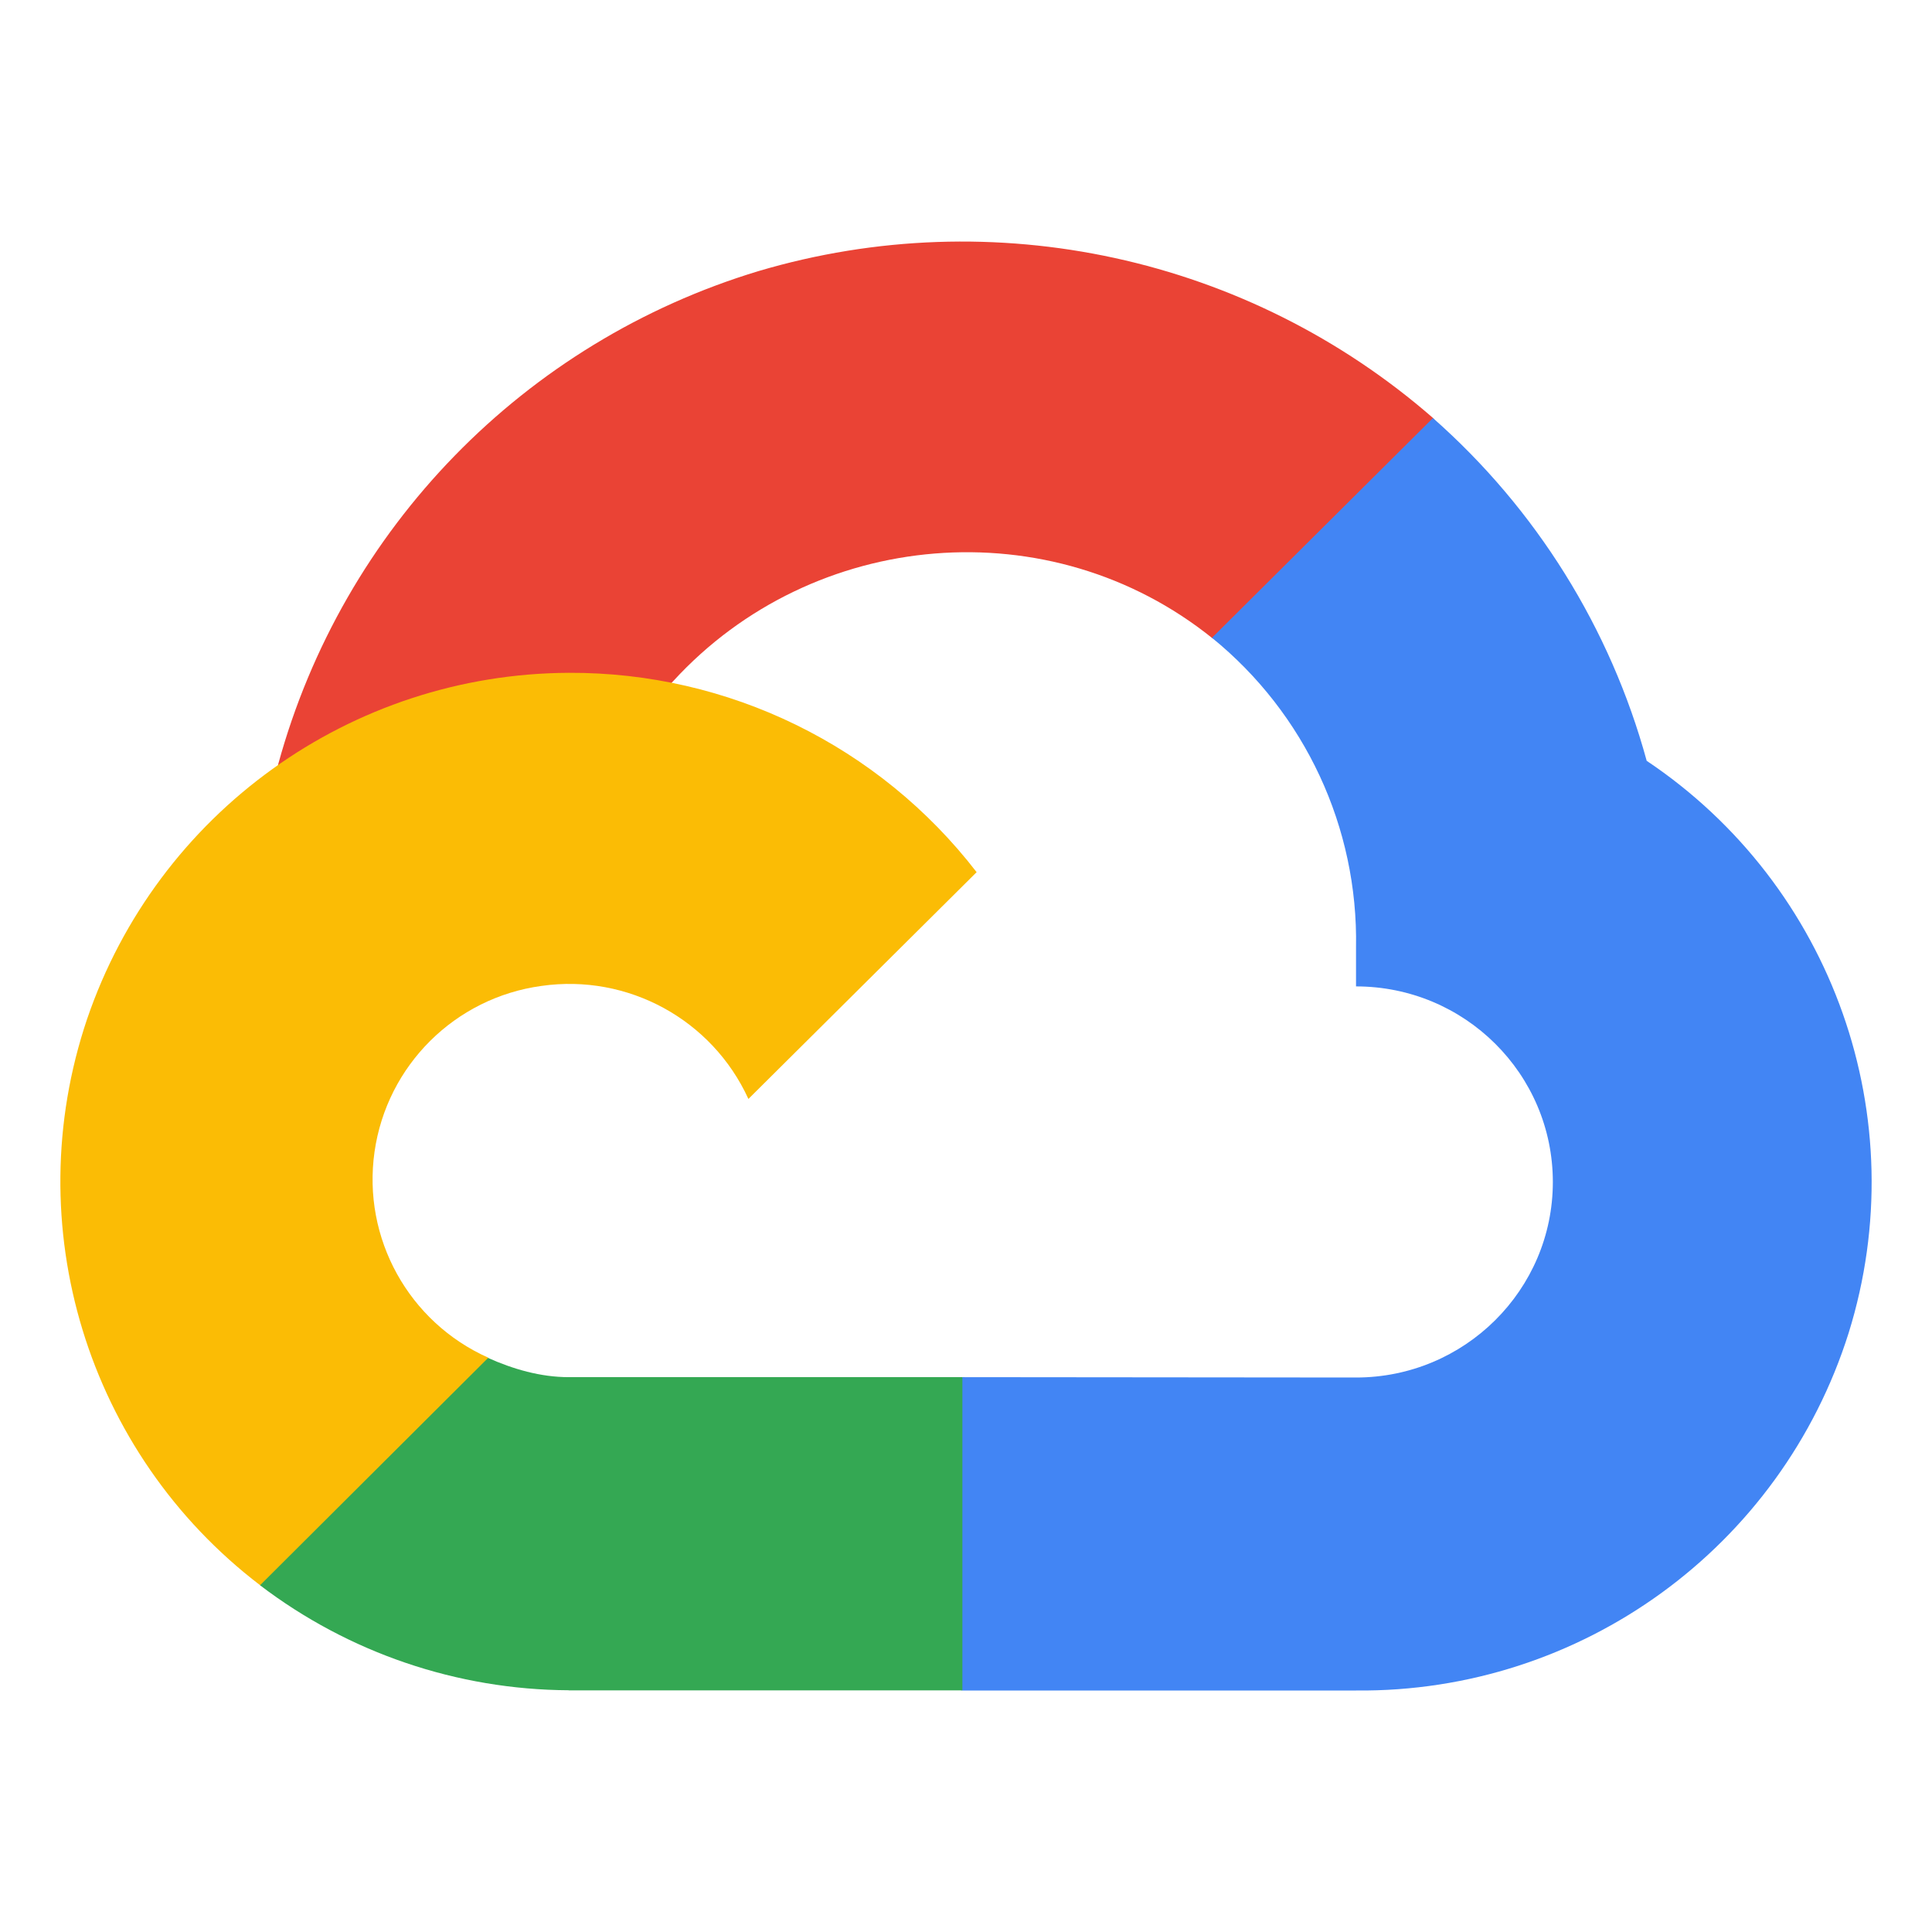
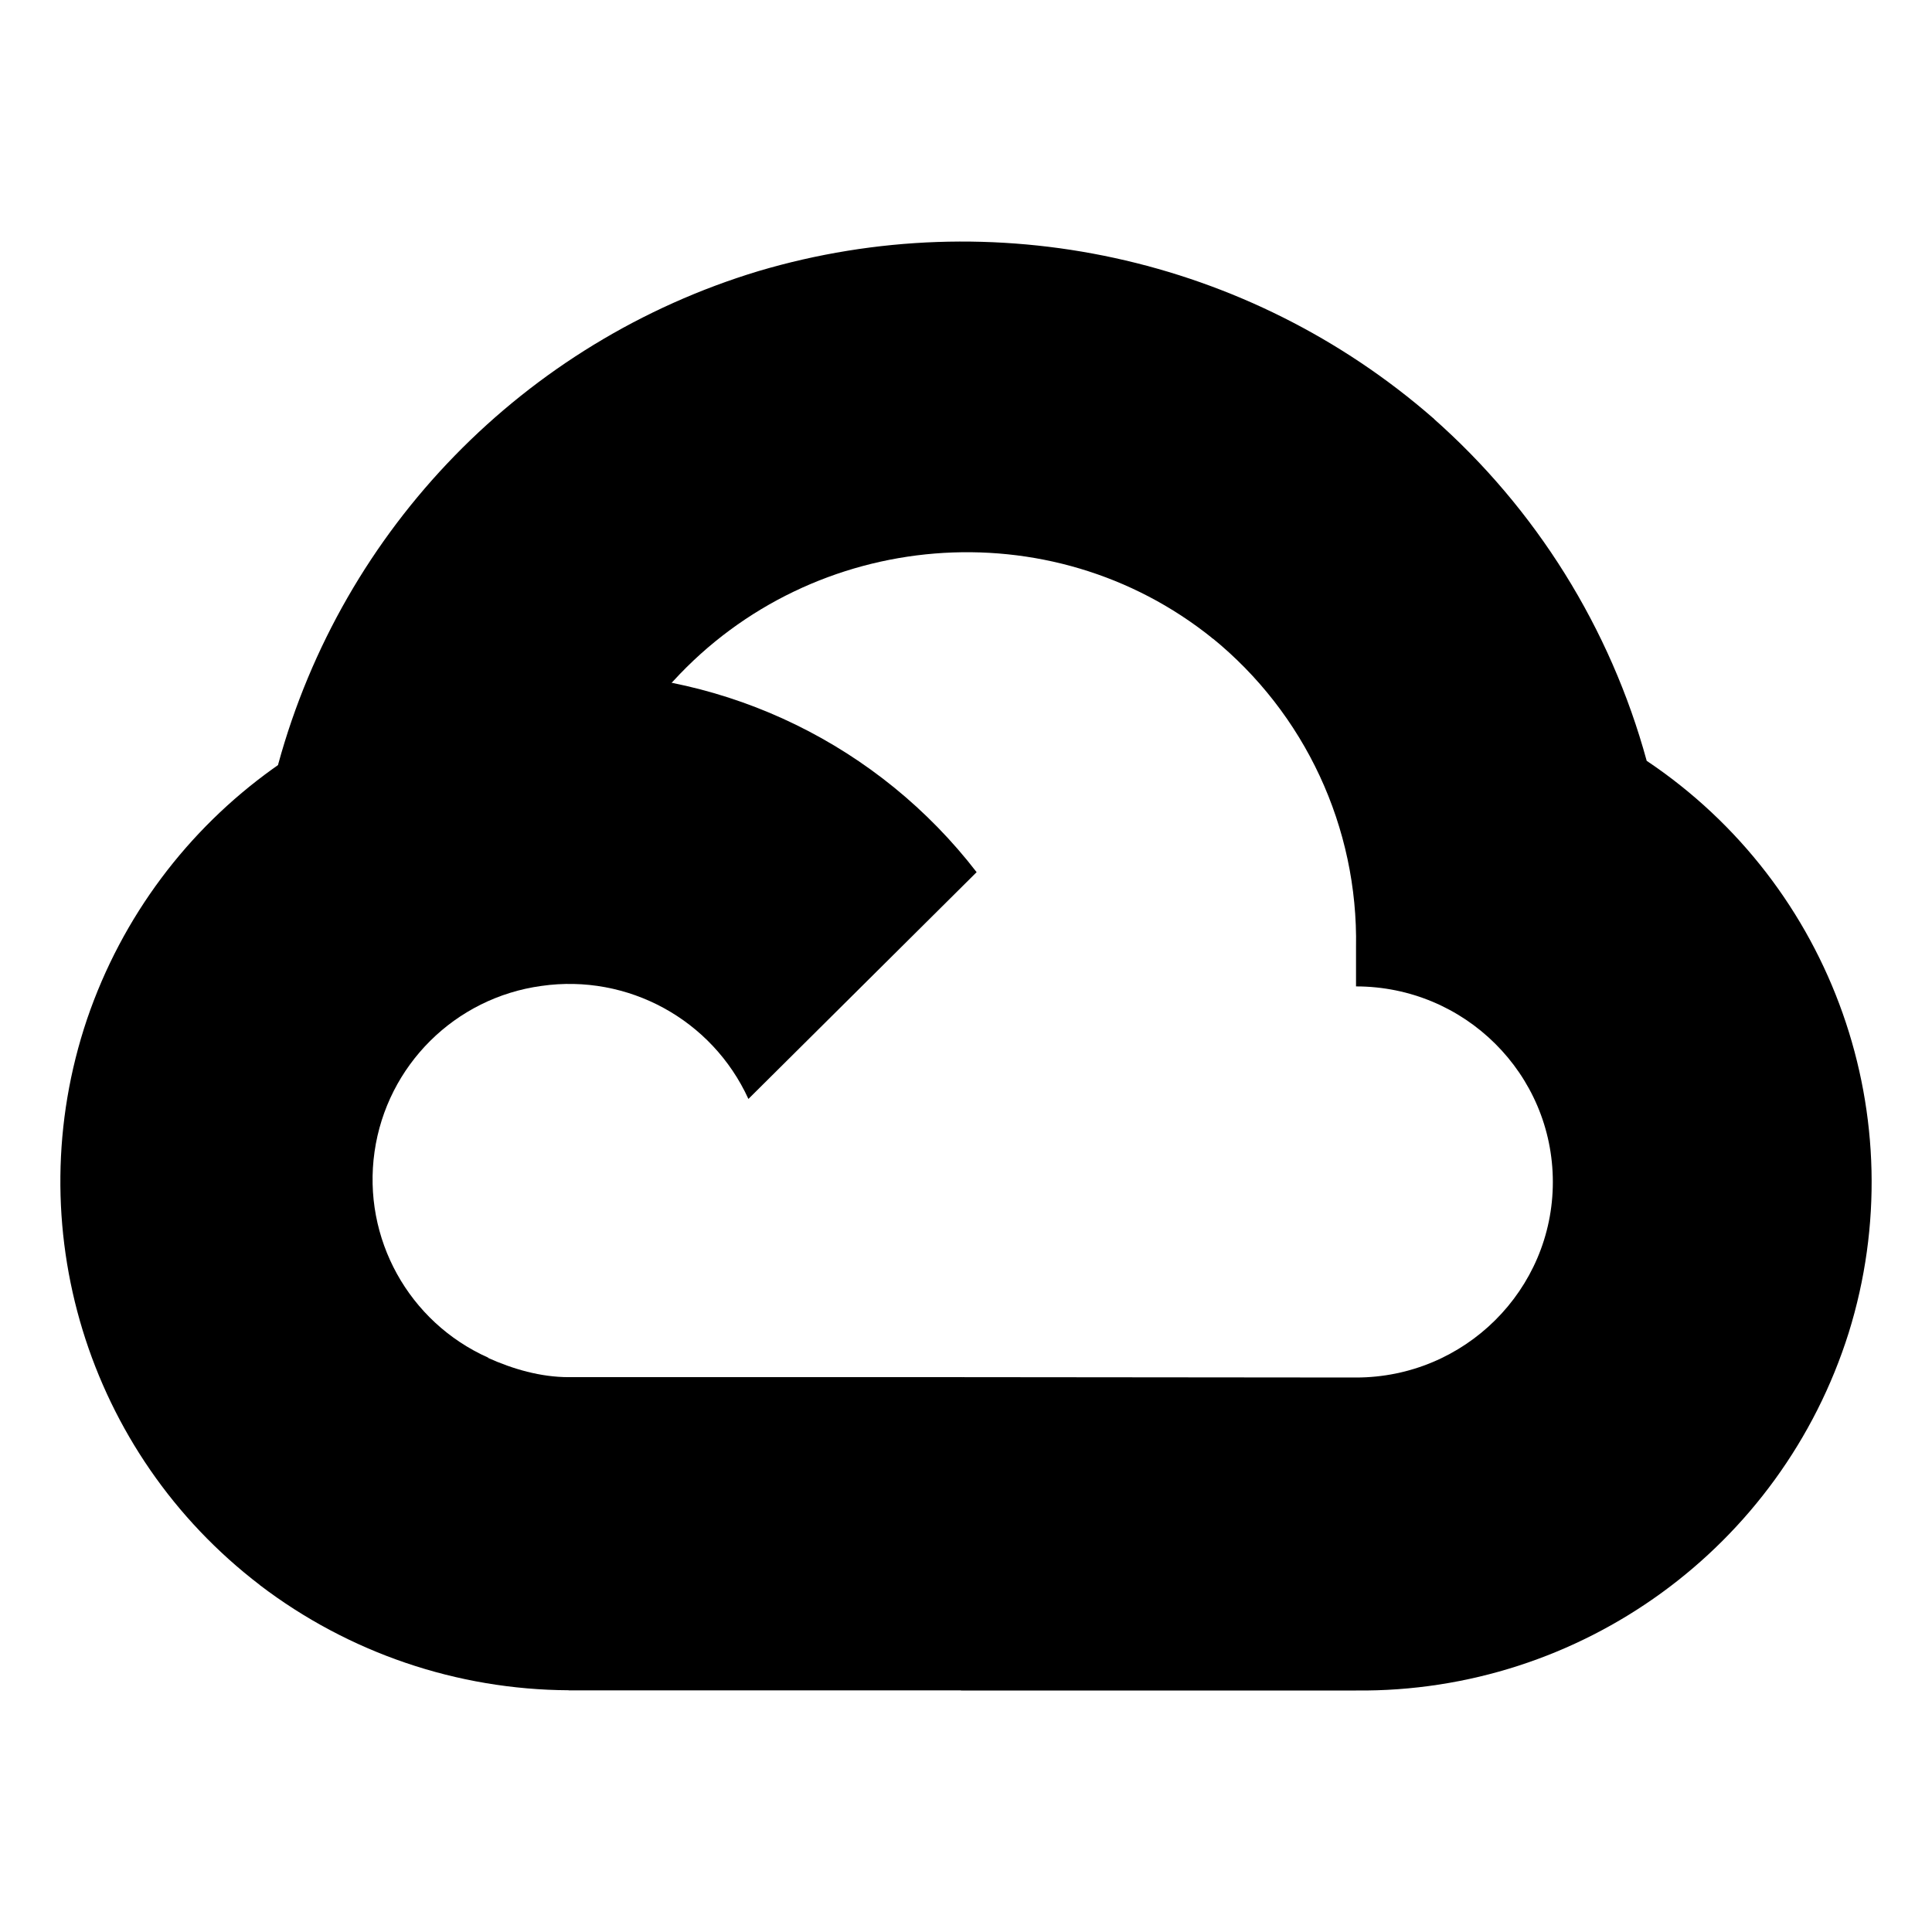
- <svg xmlns="http://www.w3.org/2000/svg" width="800px" height="800px" viewBox="0 0 16 16" fill="none">
-   <path fill="#EA4335" d="M10.313 5.376l1.887-1.5-.332-.414a5.935 5.935 0 00-5.586-1.217 5.89 5.89 0 00-3.978 4.084c-.03.113.312-.098.463-.056l2.608-.428s.127-.124.201-.205c1.16-1.266 3.126-1.432 4.465-.354l.272.09z" />
-   <path fill="#4285F4" d="M13.637 6.3a5.835 5.835 0 00-1.77-2.838l-1.83 1.82a3.226 3.226 0 011.193 2.564v.323c.9 0 1.63.725 1.63 1.62 0 .893-.73 1.619-1.63 1.619l-3.257-.003-.325.035v2.507l.325.053h3.257a4.234 4.234 0 004.08-2.962A4.199 4.199 0 0013.636 6.3z" />
-   <path fill="#34A853" d="M4.711 13.999H7.97v-2.594H4.71c-.232 0-.461-.066-.672-.161l-.458.14-1.313 1.297-.114.447a4.254 4.254 0 002.557.87z" />
-   <path fill="#FBBC05" d="M4.711 5.572A4.234 4.234 0 00.721 8.44a4.206 4.206 0 001.433 4.688l1.89-1.884a1.617 1.617 0 01.44-3.079 1.63 1.63 0 011.714.936l1.89-1.878A4.24 4.24 0 004.71 5.572z" />
+ <svg xmlns="http://www.w3.org/2000/svg" width="800px" height="800px" viewBox="0 0 16 16" fill="none" transform="rotate(0) scale(1, 1)">
+   <path fill="#000000" d="M10.313 5.376l1.887-1.5-.332-.414a5.935 5.935 0 00-5.586-1.217 5.89 5.89 0 00-3.978 4.084c-.03.113.312-.098.463-.056l2.608-.428s.127-.124.201-.205c1.16-1.266 3.126-1.432 4.465-.354l.272.09z" />
+   <path fill="#000000" d="M13.637 6.3a5.835 5.835 0 00-1.77-2.838l-1.83 1.82a3.226 3.226 0 011.193 2.564v.323c.9 0 1.63.725 1.63 1.62 0 .893-.73 1.619-1.63 1.619l-3.257-.003-.325.035v2.507l.325.053h3.257a4.234 4.234 0 004.08-2.962A4.199 4.199 0 0013.636 6.3z" />
+   <path fill="#000000" d="M4.711 13.999H7.97v-2.594H4.71c-.232 0-.461-.066-.672-.161l-.458.14-1.313 1.297-.114.447a4.254 4.254 0 002.557.87z" />
+   <path fill="#000000" d="M4.711 5.572A4.234 4.234 0 00.721 8.44a4.206 4.206 0 001.433 4.688l1.89-1.884a1.617 1.617 0 01.44-3.079 1.63 1.63 0 011.714.936l1.89-1.878A4.24 4.24 0 004.71 5.572z" />
</svg>
